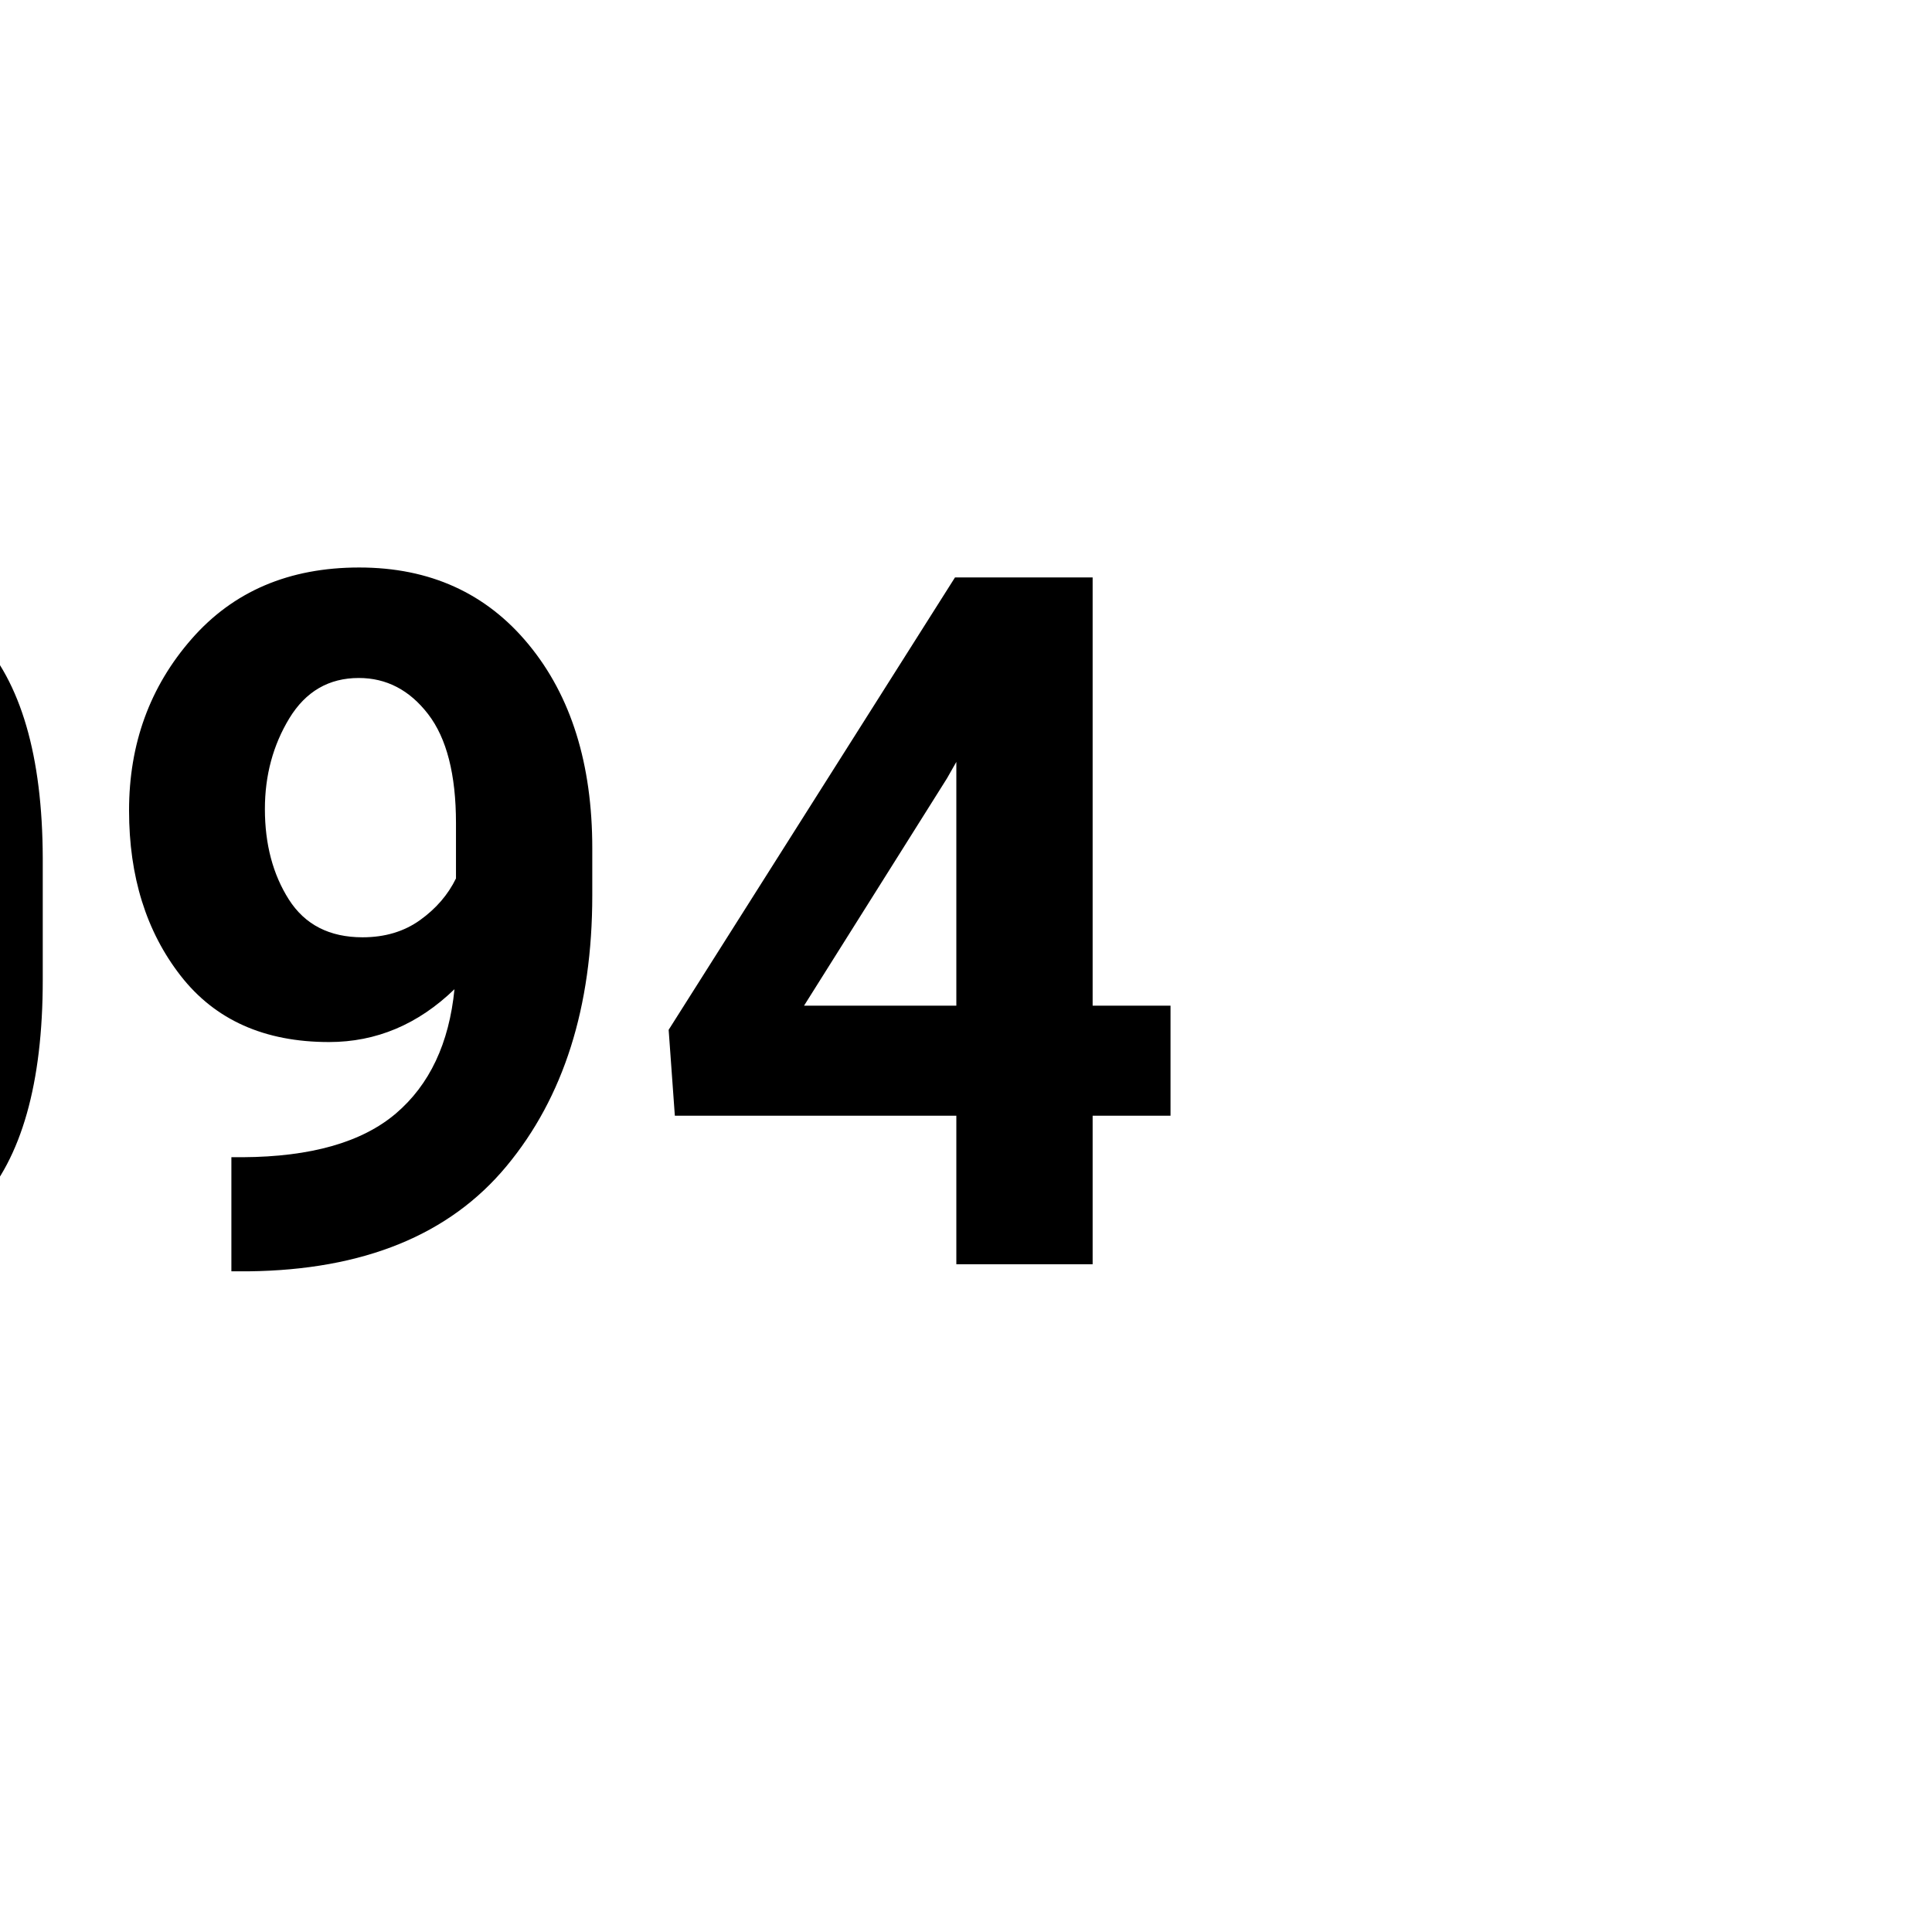
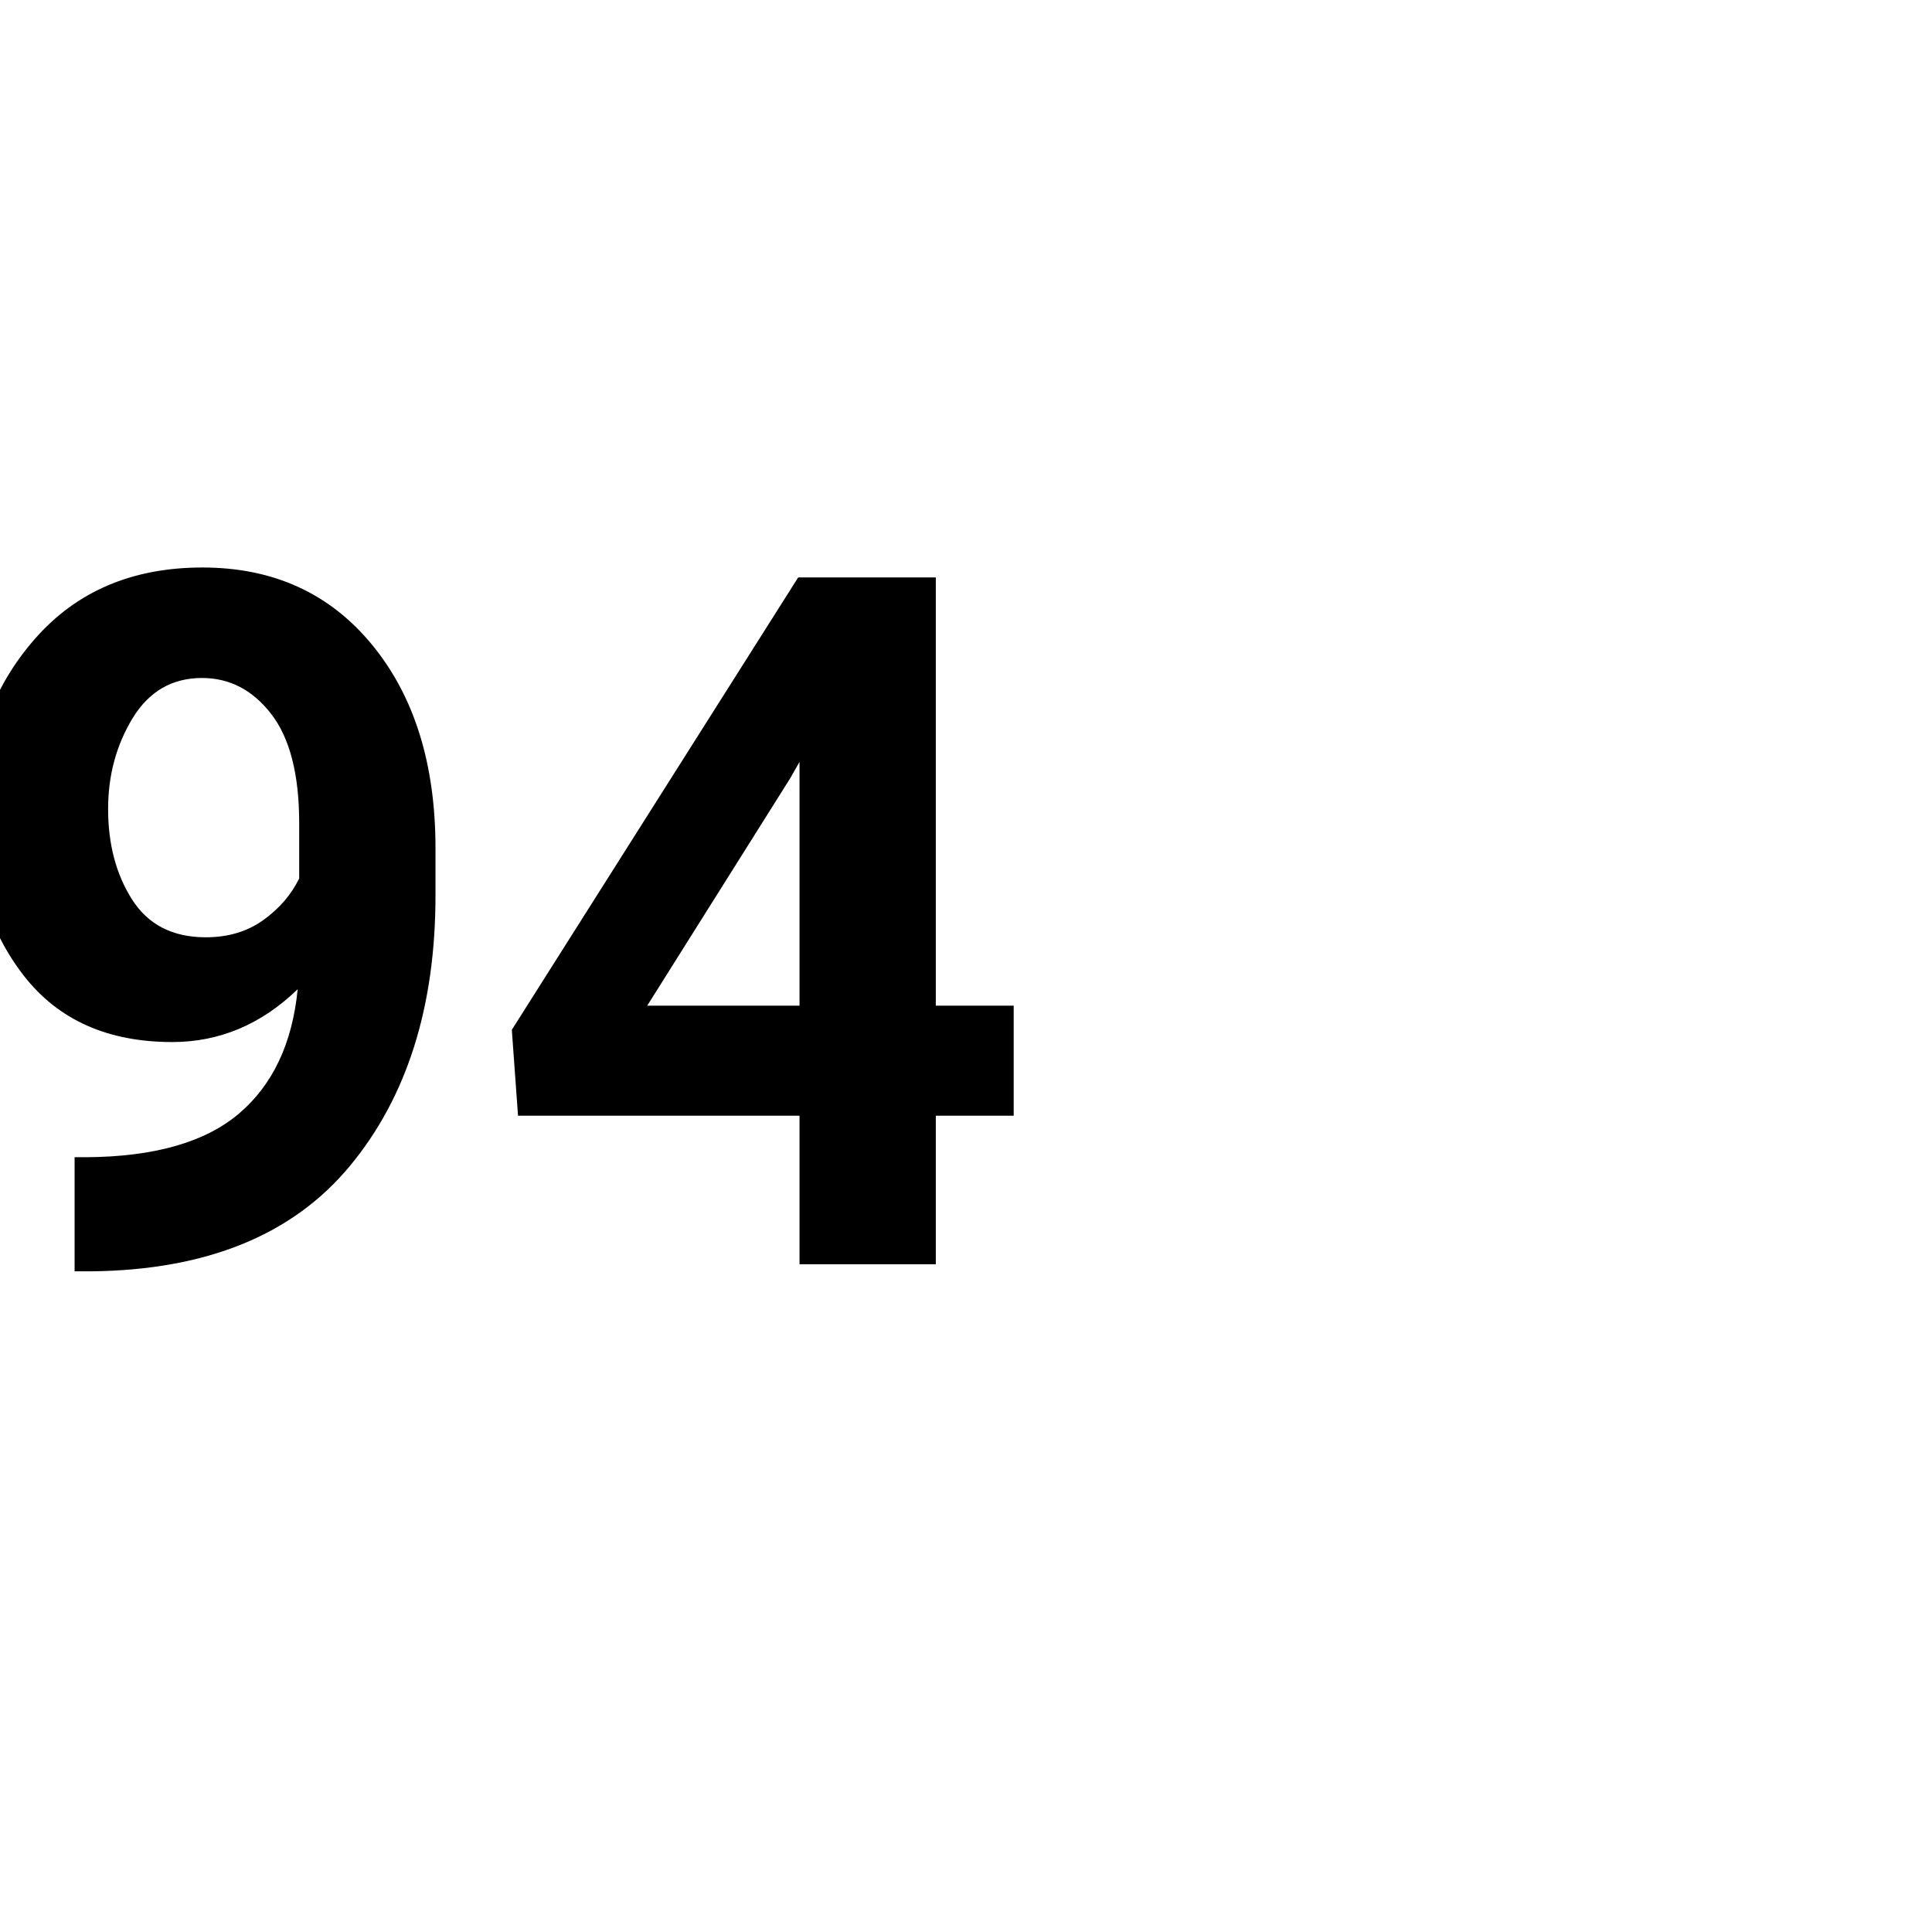
<svg xmlns="http://www.w3.org/2000/svg" version="1.1" id="svg2" viewBox="0 0 200 200" height="200" width="200">
  <defs id="defs4" />
  <g transform="translate(0,-852.3622)" id="layer1">
    <text id="text3336" y="983.235" x="100.055" style="font-style:normal;font-variant:normal;font-weight:bold;font-stretch:normal;font-size:100px;line-height:125%;font-family:Roboto;-inkscape-font-specification:'Roboto Bold';letter-spacing:0px;word-spacing:0px;fill:#000000;fill-opacity:1;stroke:none;stroke-width:1px;stroke-linecap:butt;stroke-linejoin:miter;stroke-opacity:1" xml:space="preserve">
-       <tspan style="font-style:normal;font-variant:normal;font-weight:bold;font-stretch:normal;font-size:100px;font-family:Roboto;-inkscape-font-specification:'Roboto Bold';text-align:center;text-anchor:middle" y="983.235" x="100.055" id="tspan3338">094</tspan>
+       <tspan style="font-style:normal;font-variant:normal;font-weight:bold;font-stretch:normal;font-size:100px;font-family:Roboto;-inkscape-font-specification:'Roboto Bold';text-align:center;text-anchor:middle" y="983.235" x="100.055" id="tspan3338"> 94</tspan>
    </text>
  </g>
</svg>
